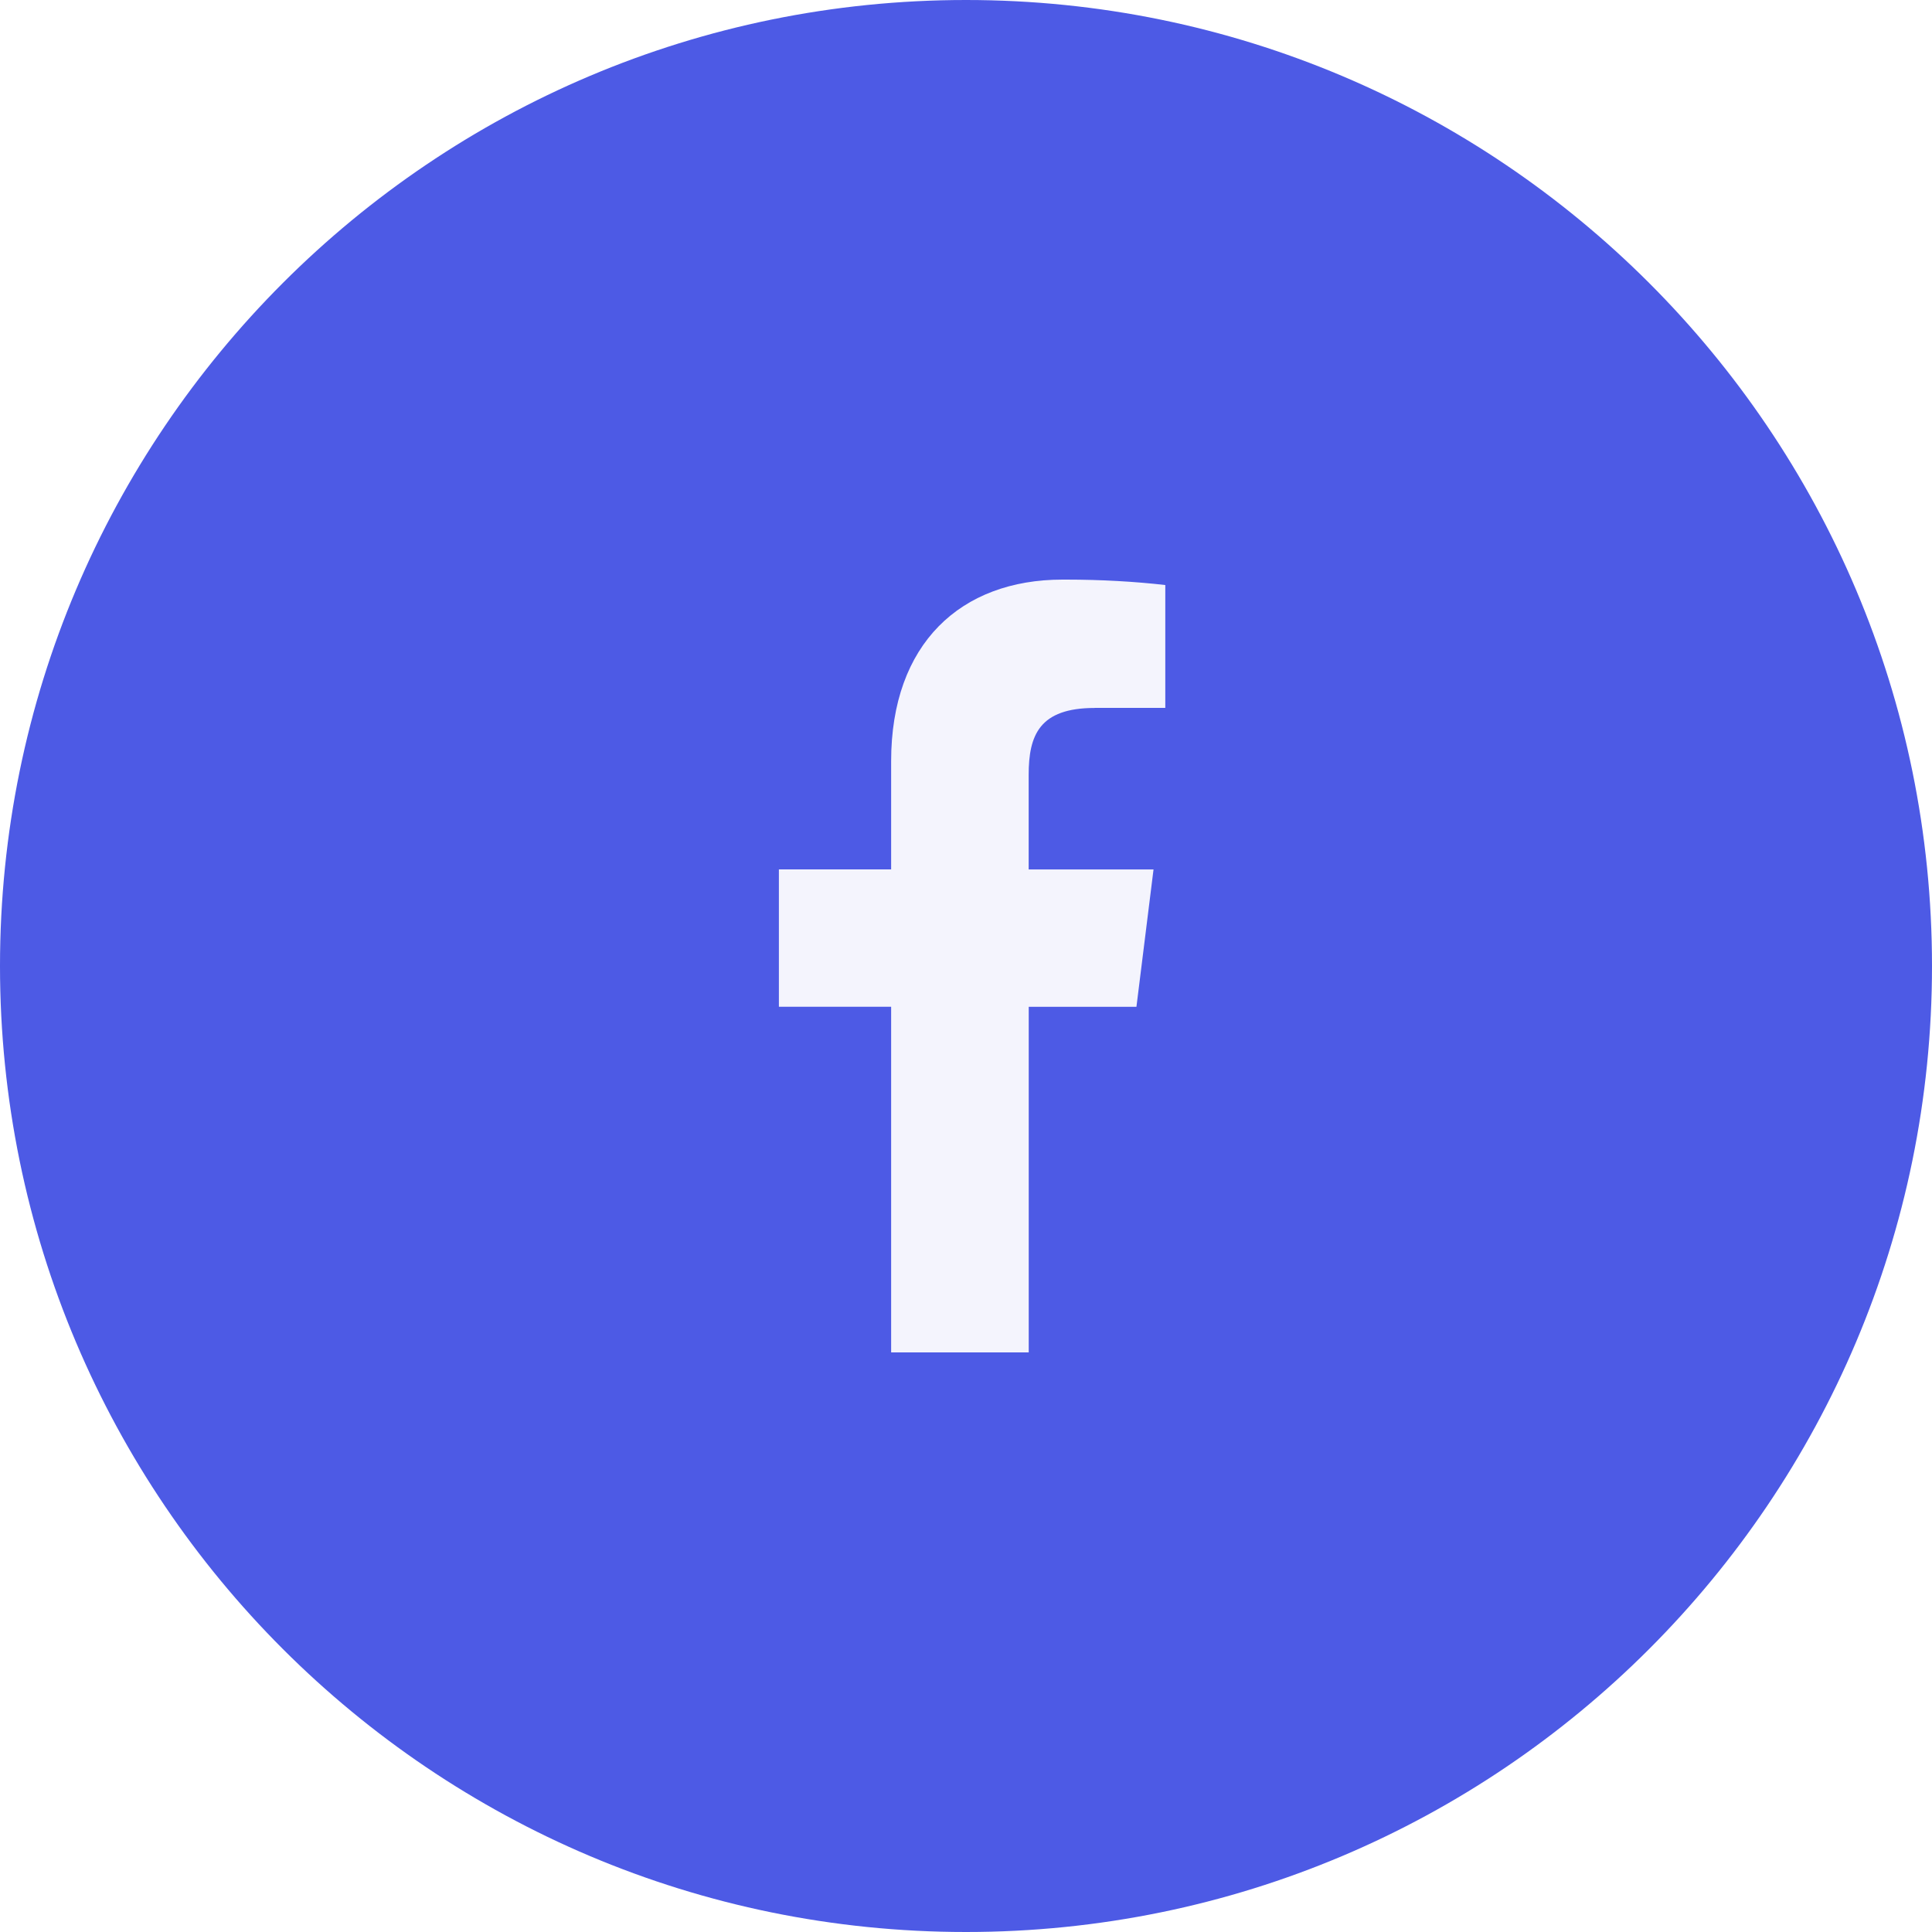
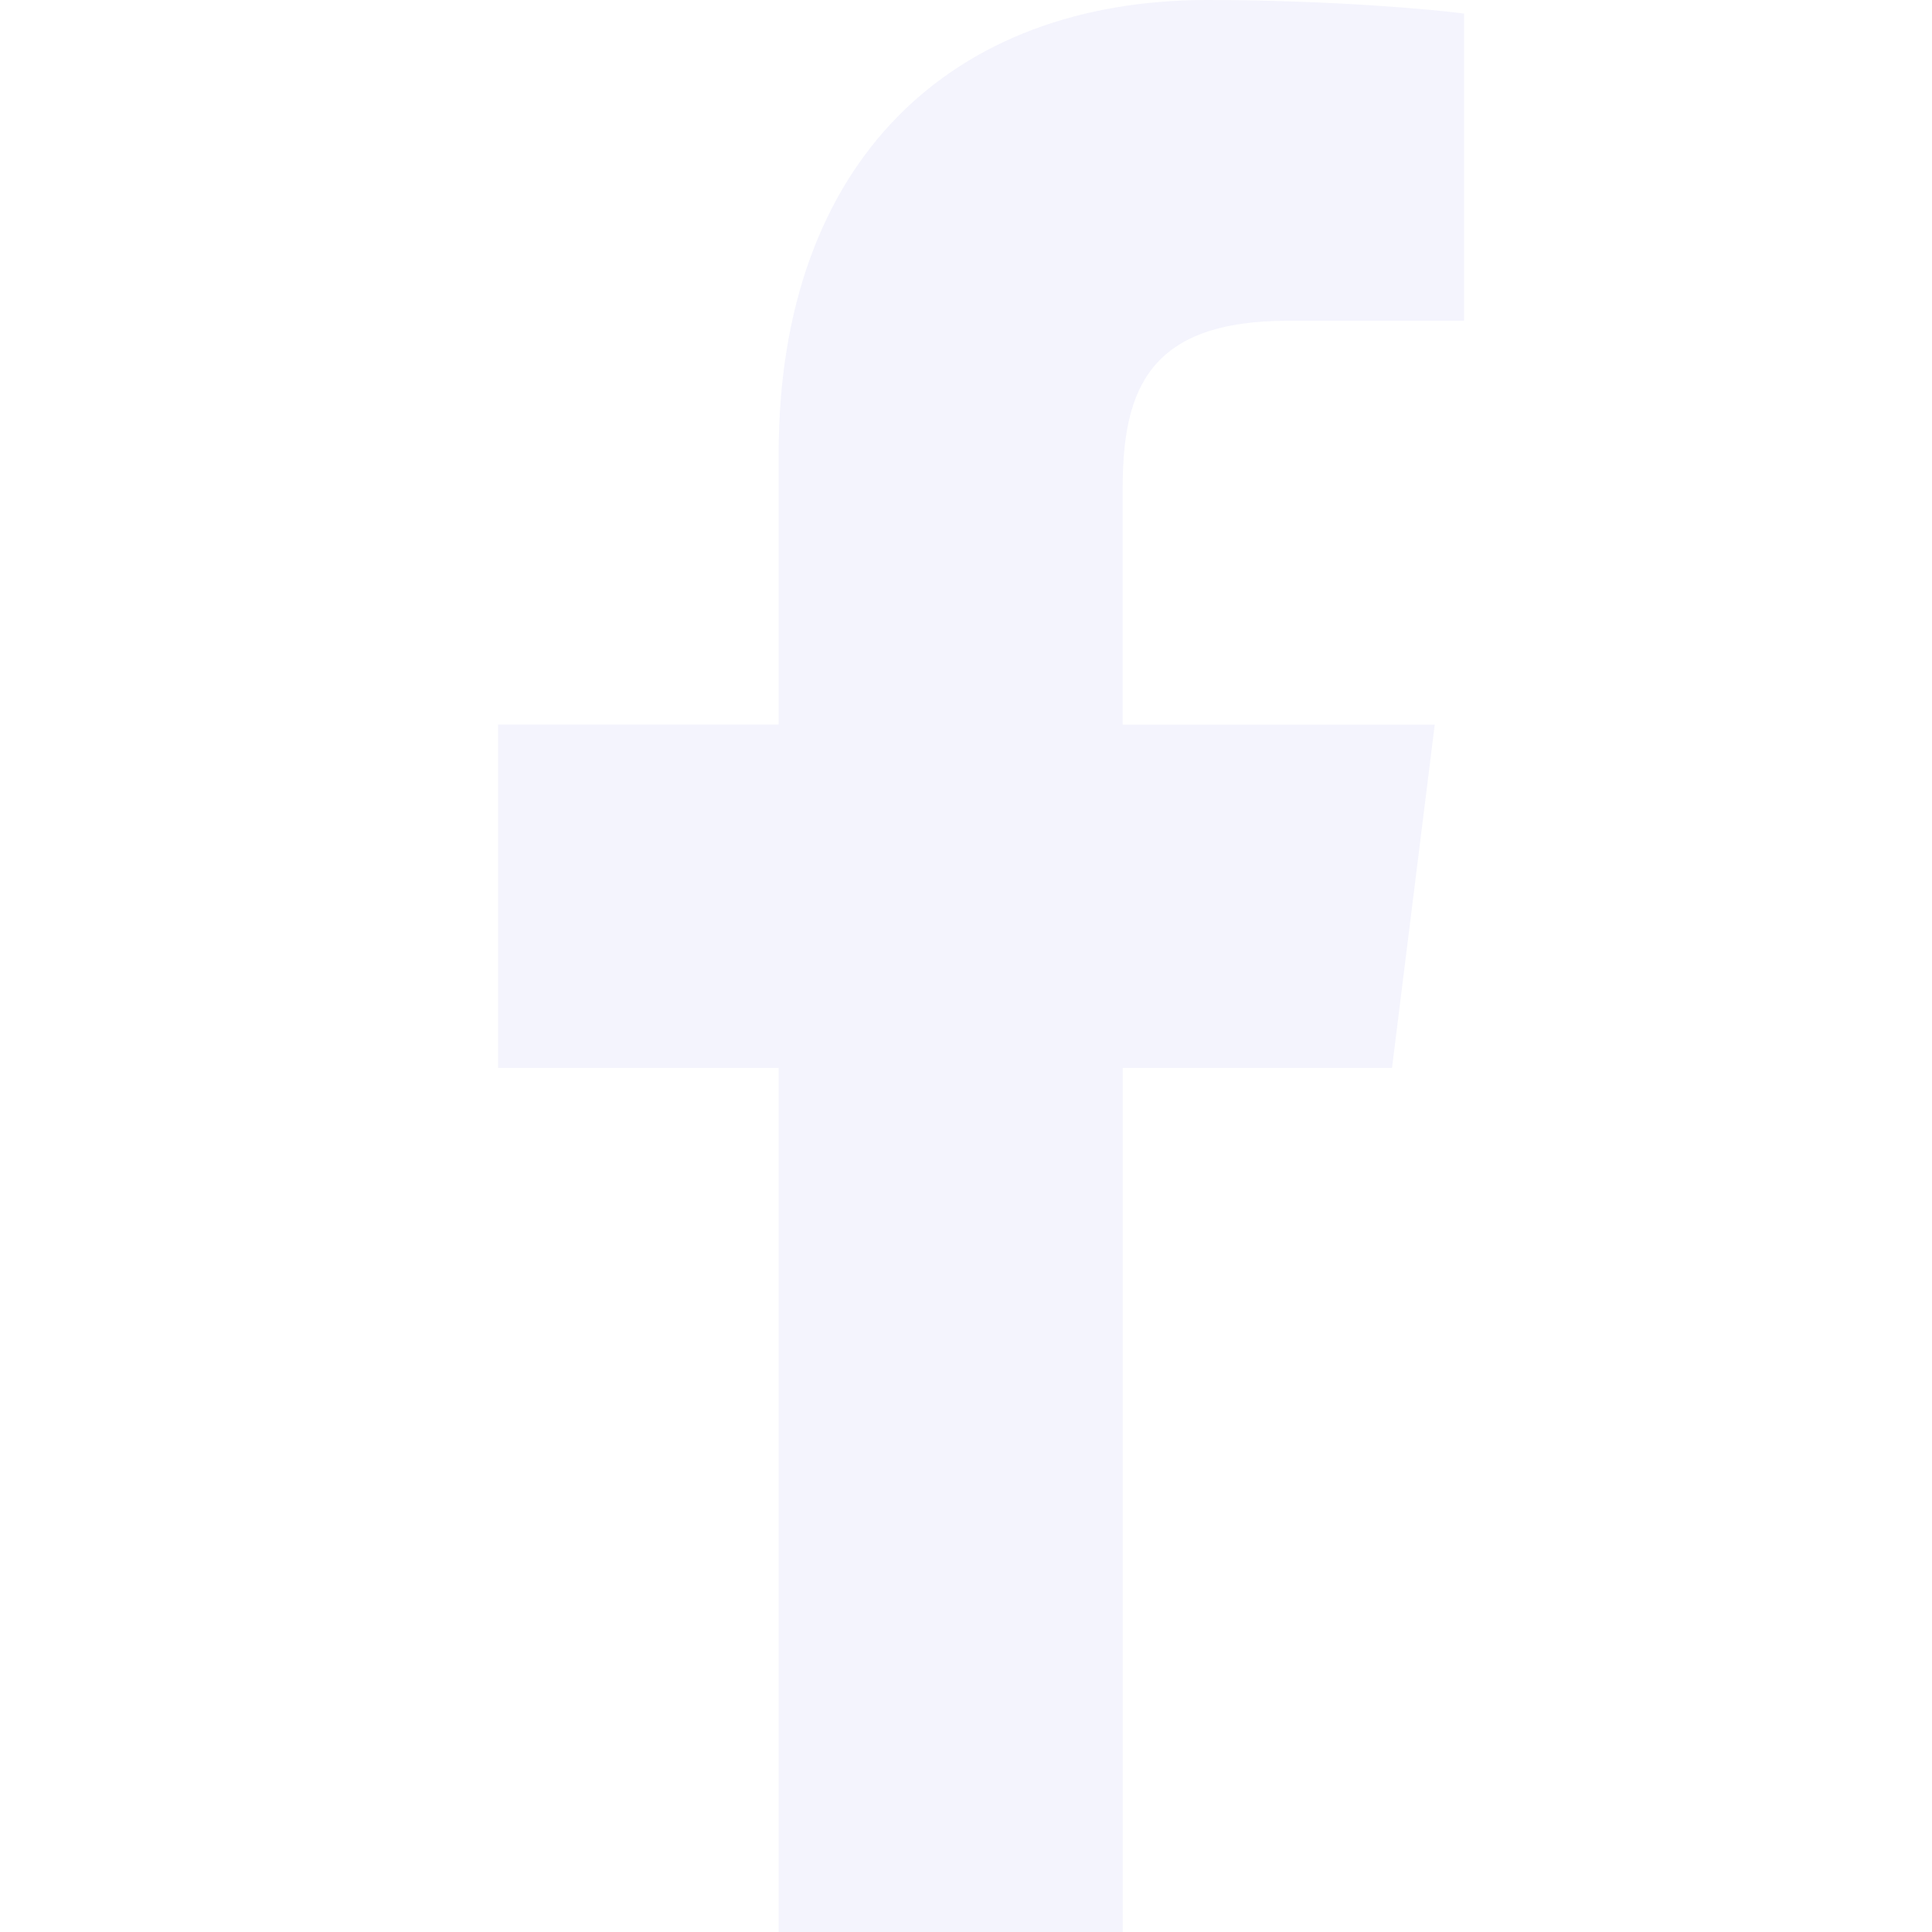
<svg xmlns="http://www.w3.org/2000/svg" version="1.1" width="32" height="32" viewBox="0 0 32 32">
-   <path fill="#4d5ae5" d="M32 16c0 4.418-1.791 8.418-4.686 11.314s-6.895 4.686-11.314 4.686c-4.418 0-8.418-1.791-11.314-4.686s-4.686-6.895-4.686-11.314c0-4.418 1.791-8.418 4.686-11.314s6.895-4.686 11.314-4.686c4.418 0 8.418 1.791 11.314 4.686s4.686 6.895 4.686 11.314z" />
-   <path fill="#f4f4fd" d="M18.132 11.725h1.169v-2.035c-0.493-0.057-1.065-0.090-1.644-0.090-0.020 0-0.041 0-0.061 0h0.003c-1.685 0-2.839 1.060-2.839 3.008v1.792h-1.859v2.275h1.859v5.725h2.279v-5.724h1.784l0.283-2.275h-2.068v-1.567c0-0.658 0.178-1.108 1.094-1.108z" />
+   <path fill="#f4f4fd" d="M21.329 5.313h2.921v-5.088c-0.504-0.069-2.237-0.225-4.256-0.225-4.212 0-7.097 2.649-7.097 7.519v4.481h-4.648v5.688h4.648v14.312h5.699v-14.311h4.46l0.708-5.688h-5.169v-3.919c0.001-1.644 0.444-2.769 2.735-2.769z" />
</svg>
